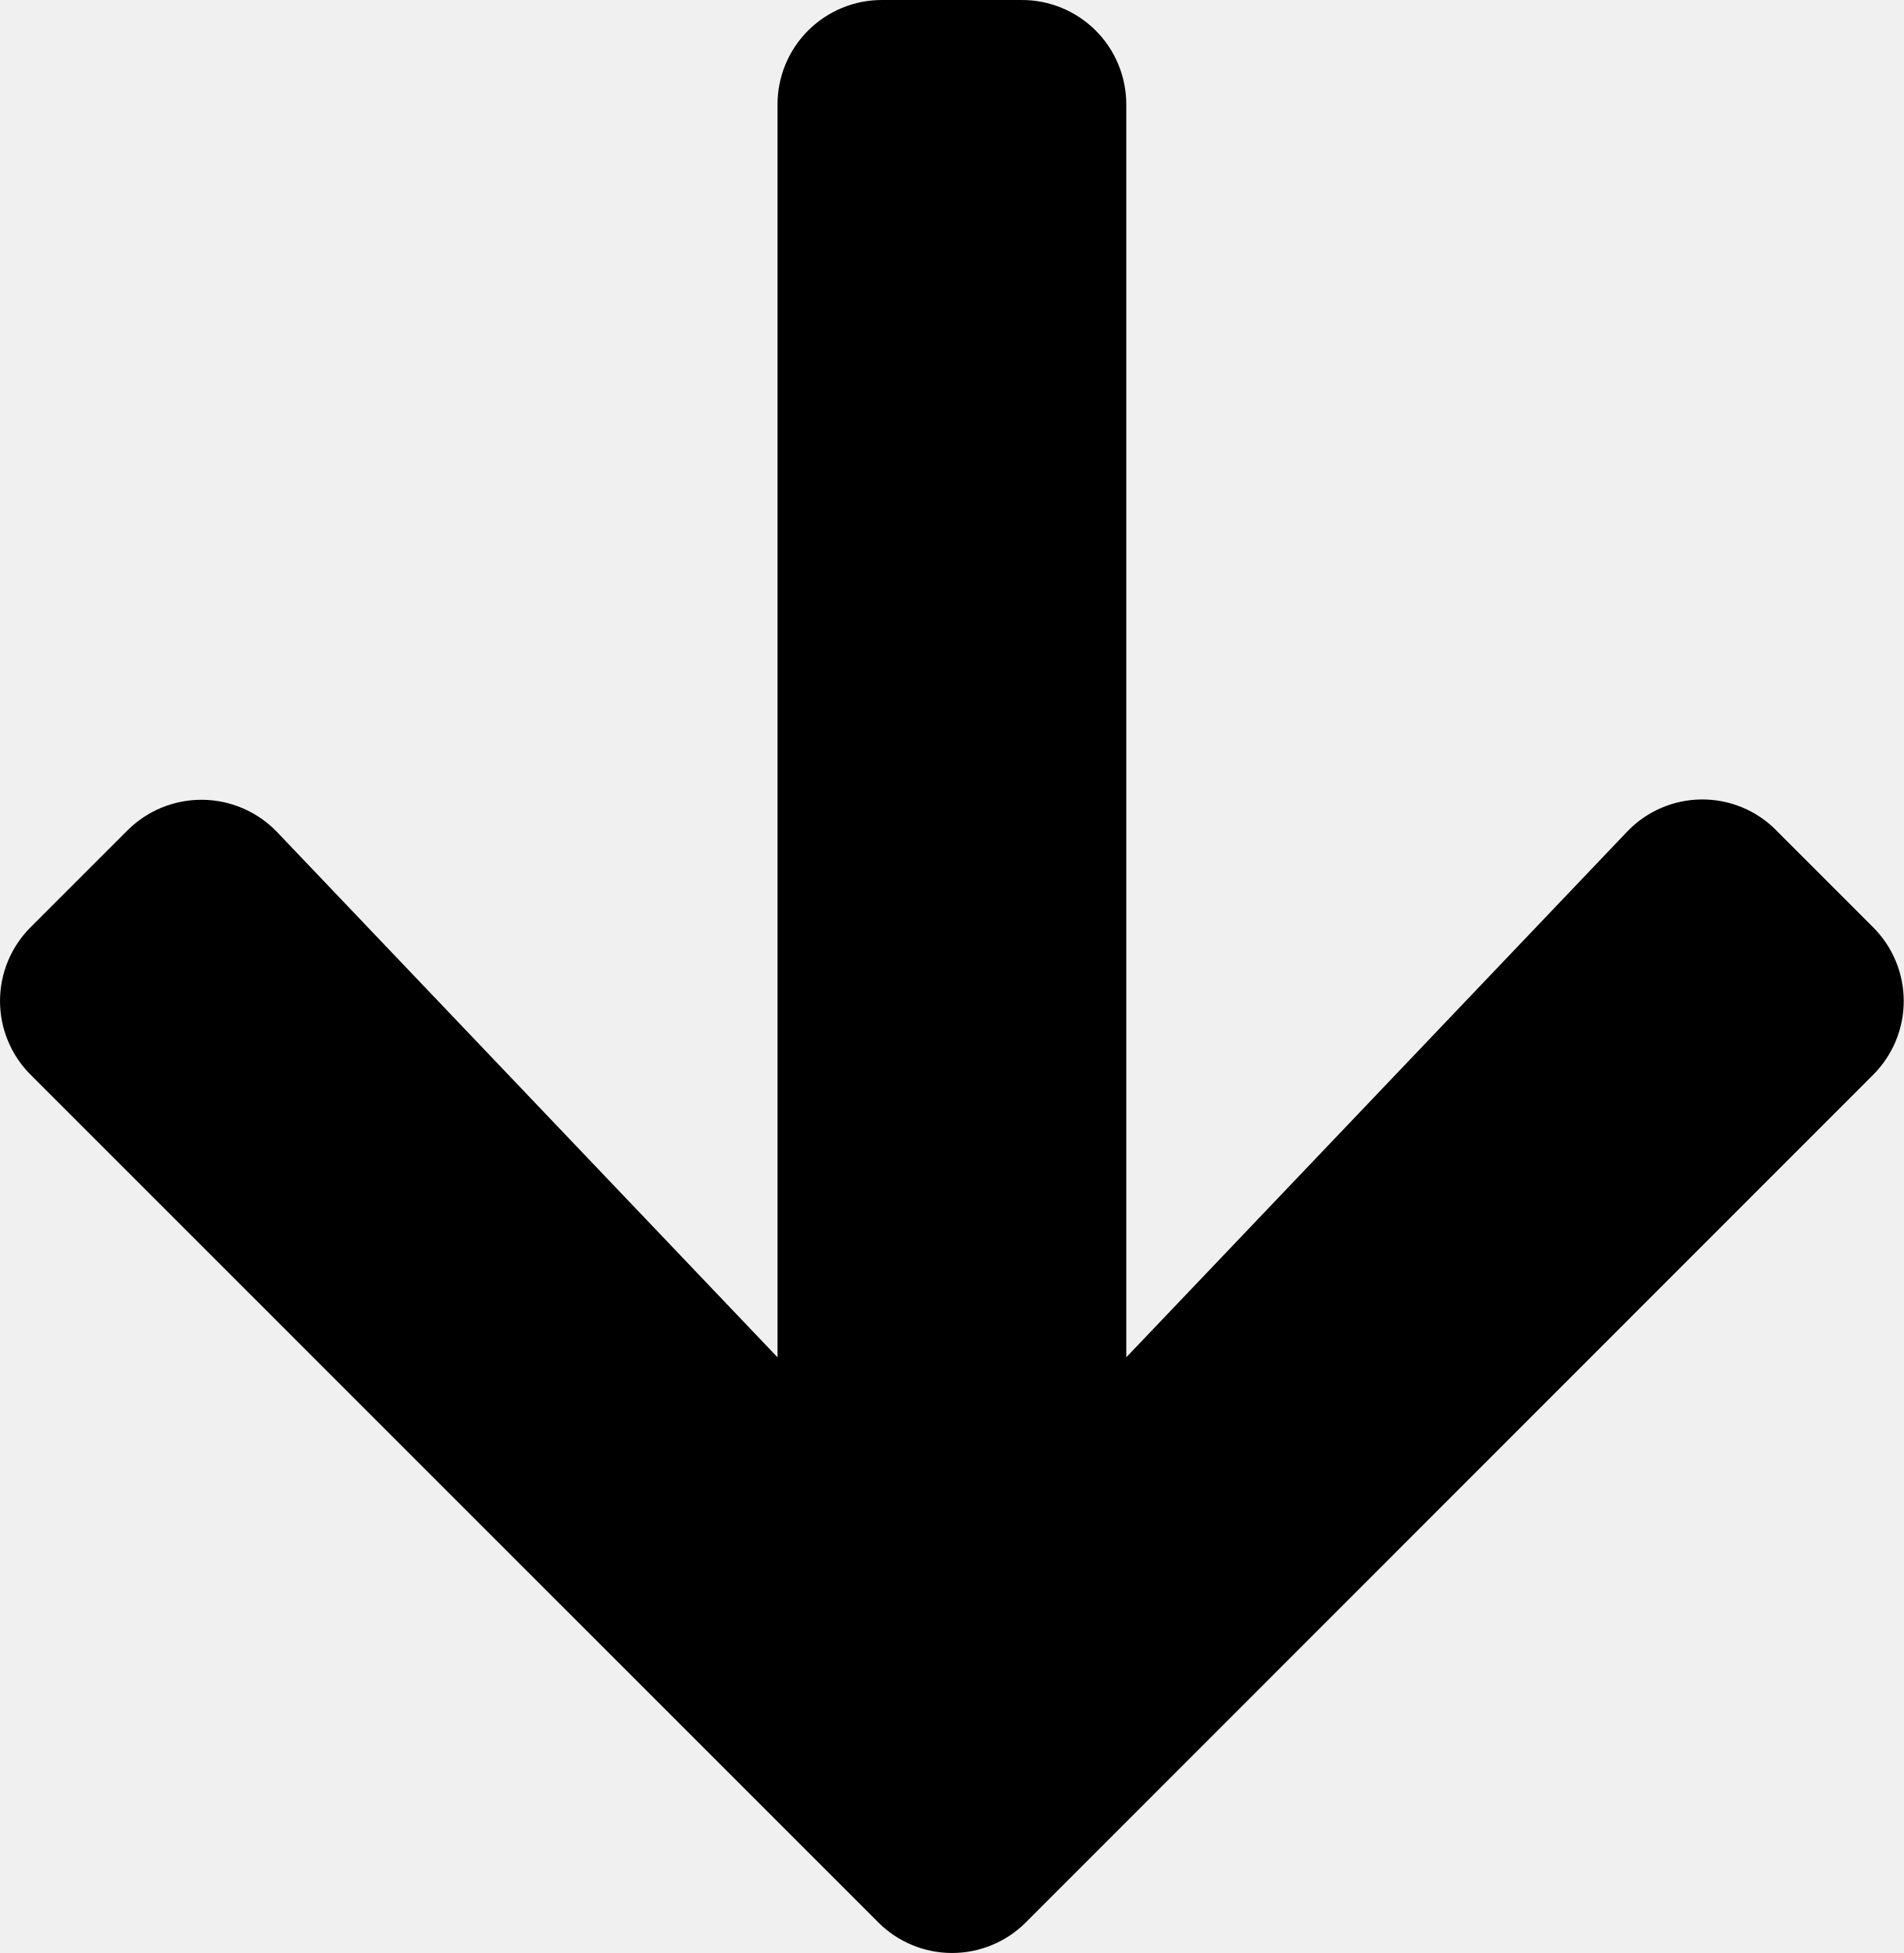
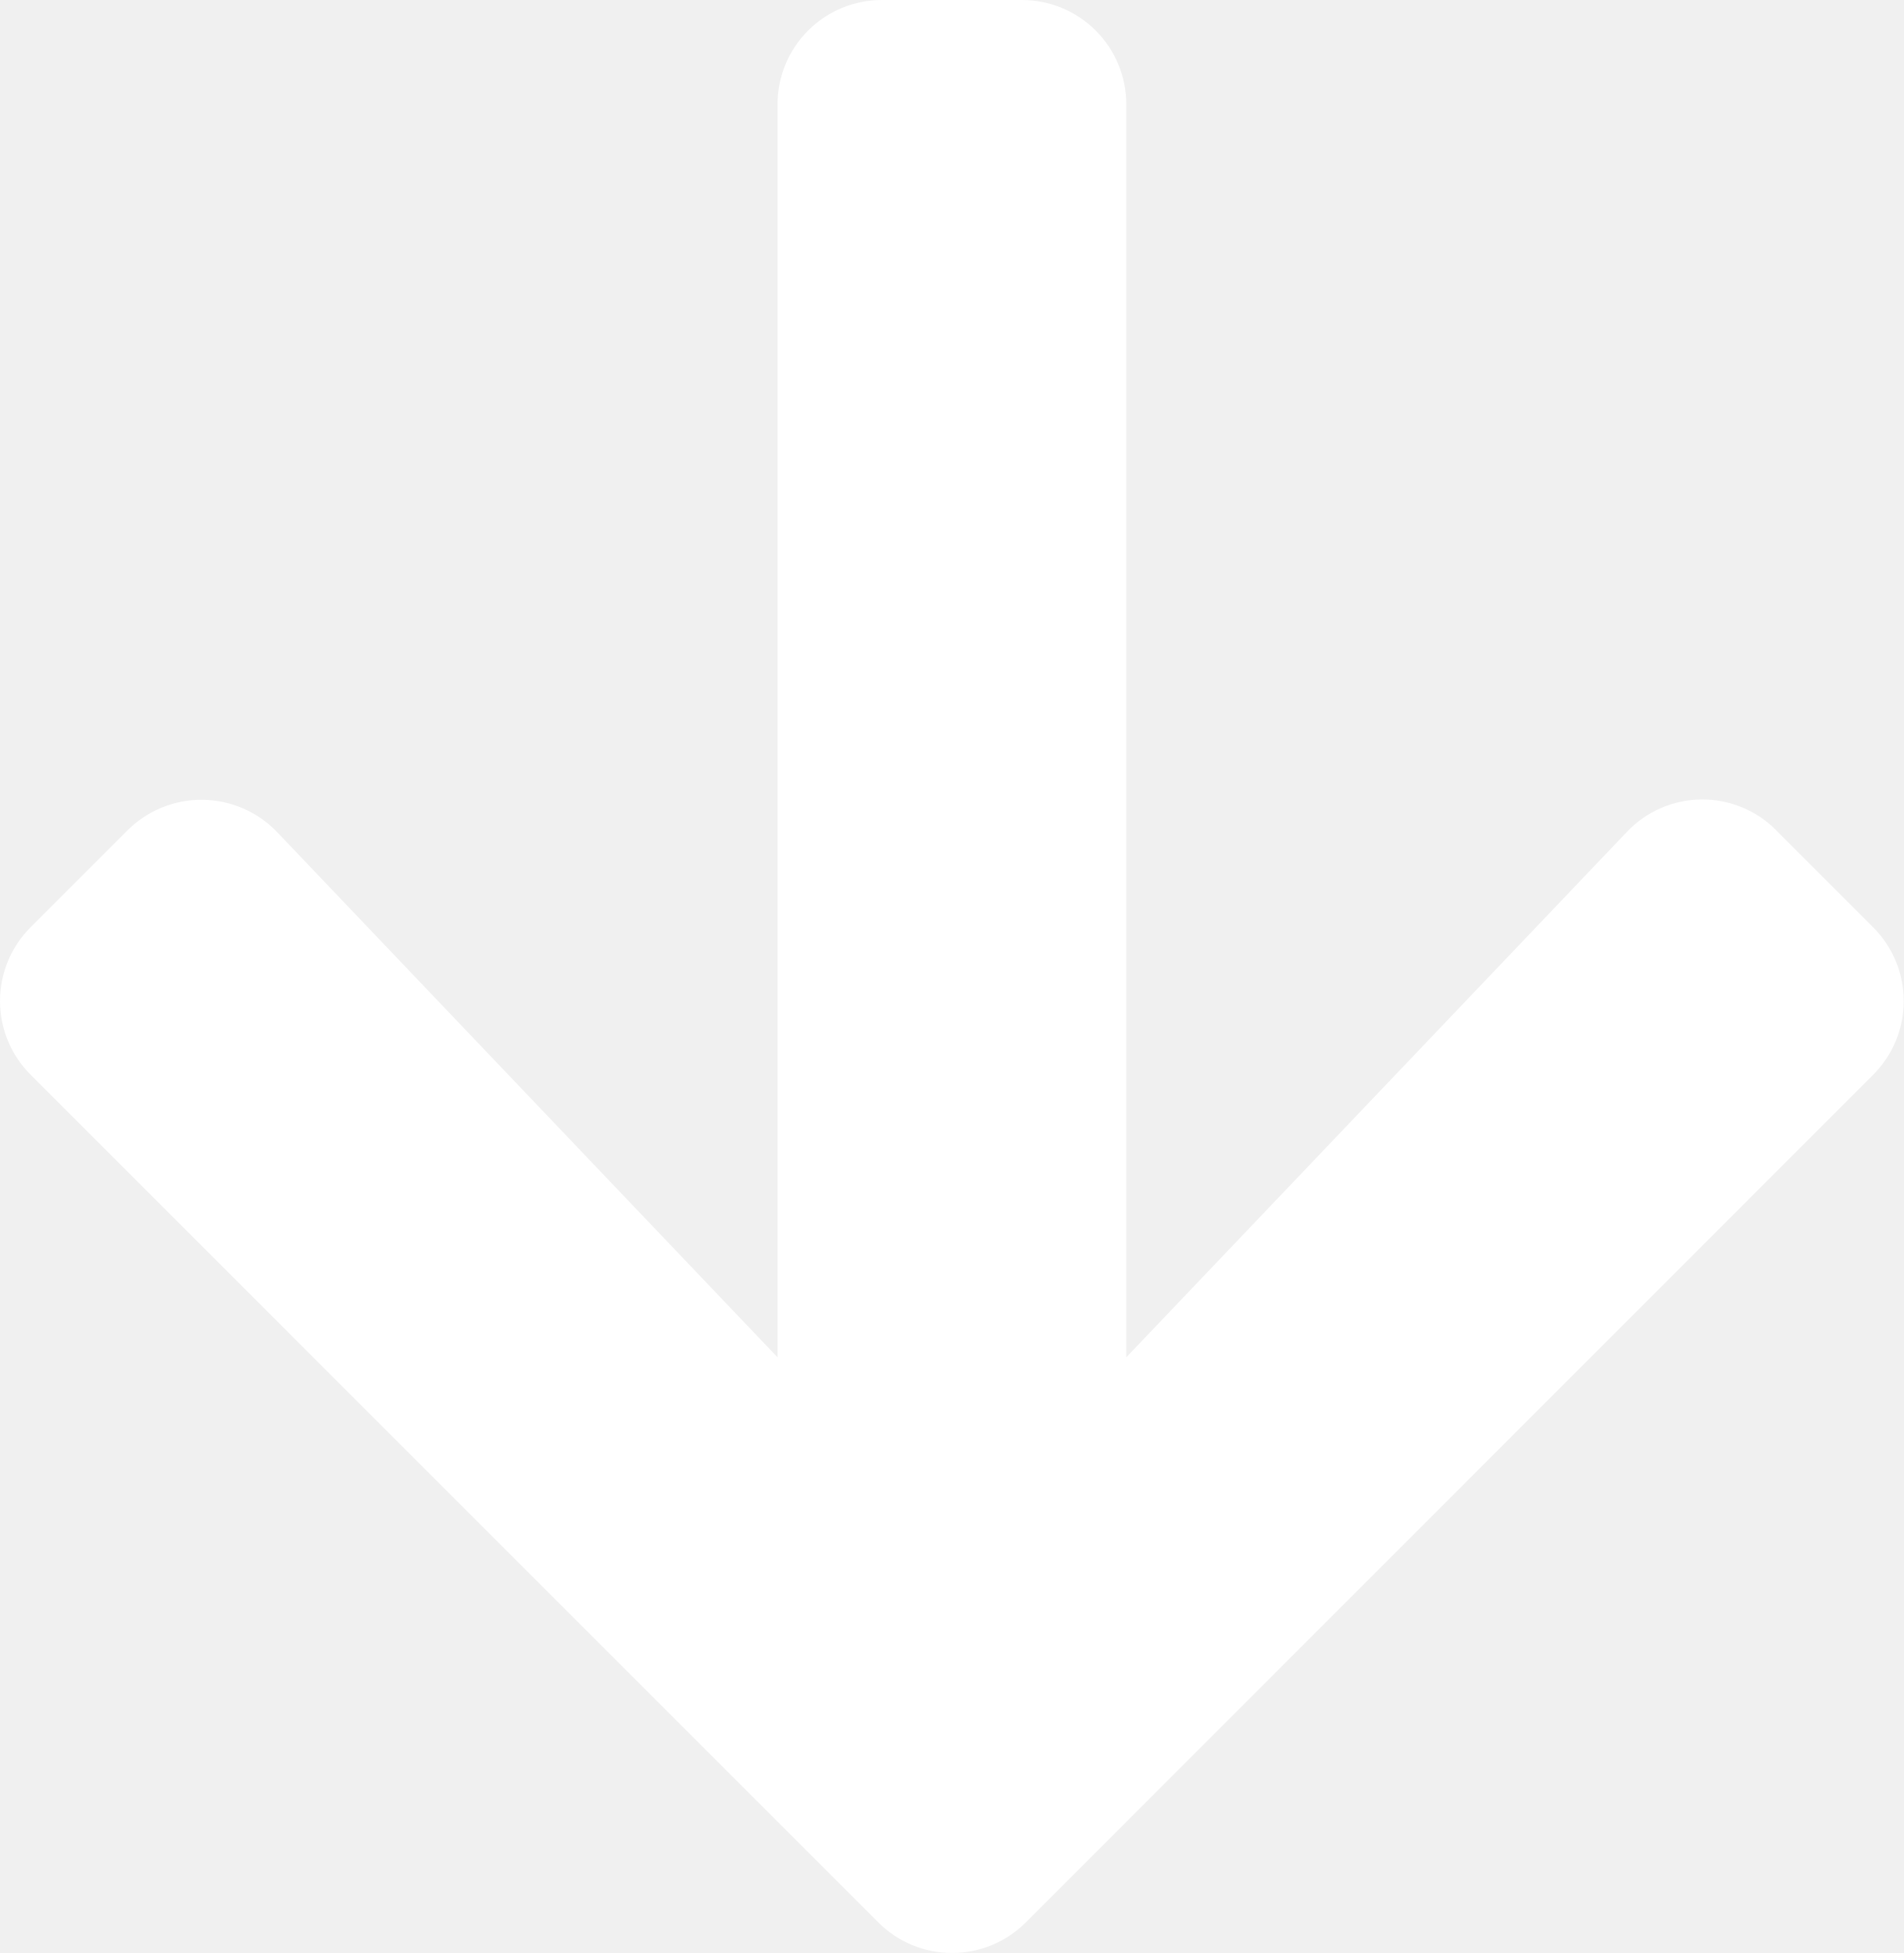
<svg xmlns="http://www.w3.org/2000/svg" width="30.705" height="31.504" viewBox="0 0 30.705 31.504">
-   <path d="M29.046,15.645l1.561,1.561a1.681,1.681,0,0,1,0,2.384L16.945,33.258a1.681,1.681,0,0,1-2.384,0L.893,19.589a1.681,1.681,0,0,1,0-2.384l1.561-1.561a1.689,1.689,0,0,1,2.412.028l8.072,8.473V3.938A1.683,1.683,0,0,1,14.625,2.25h2.25a1.683,1.683,0,0,1,1.688,1.688V24.145l8.072-8.473a1.677,1.677,0,0,1,2.412-.028Z" transform="translate(-0.397 -2.25)" />
+   <path fill="white" d="M29.046,15.645l1.561,1.561a1.681,1.681,0,0,1,0,2.384L16.945,33.258a1.681,1.681,0,0,1-2.384,0L.893,19.589a1.681,1.681,0,0,1,0-2.384l1.561-1.561a1.689,1.689,0,0,1,2.412.028l8.072,8.473V3.938A1.683,1.683,0,0,1,14.625,2.25h2.25a1.683,1.683,0,0,1,1.688,1.688V24.145l8.072-8.473a1.677,1.677,0,0,1,2.412-.028Z" transform="translate(-0.397 -2.25)" />
</svg>
